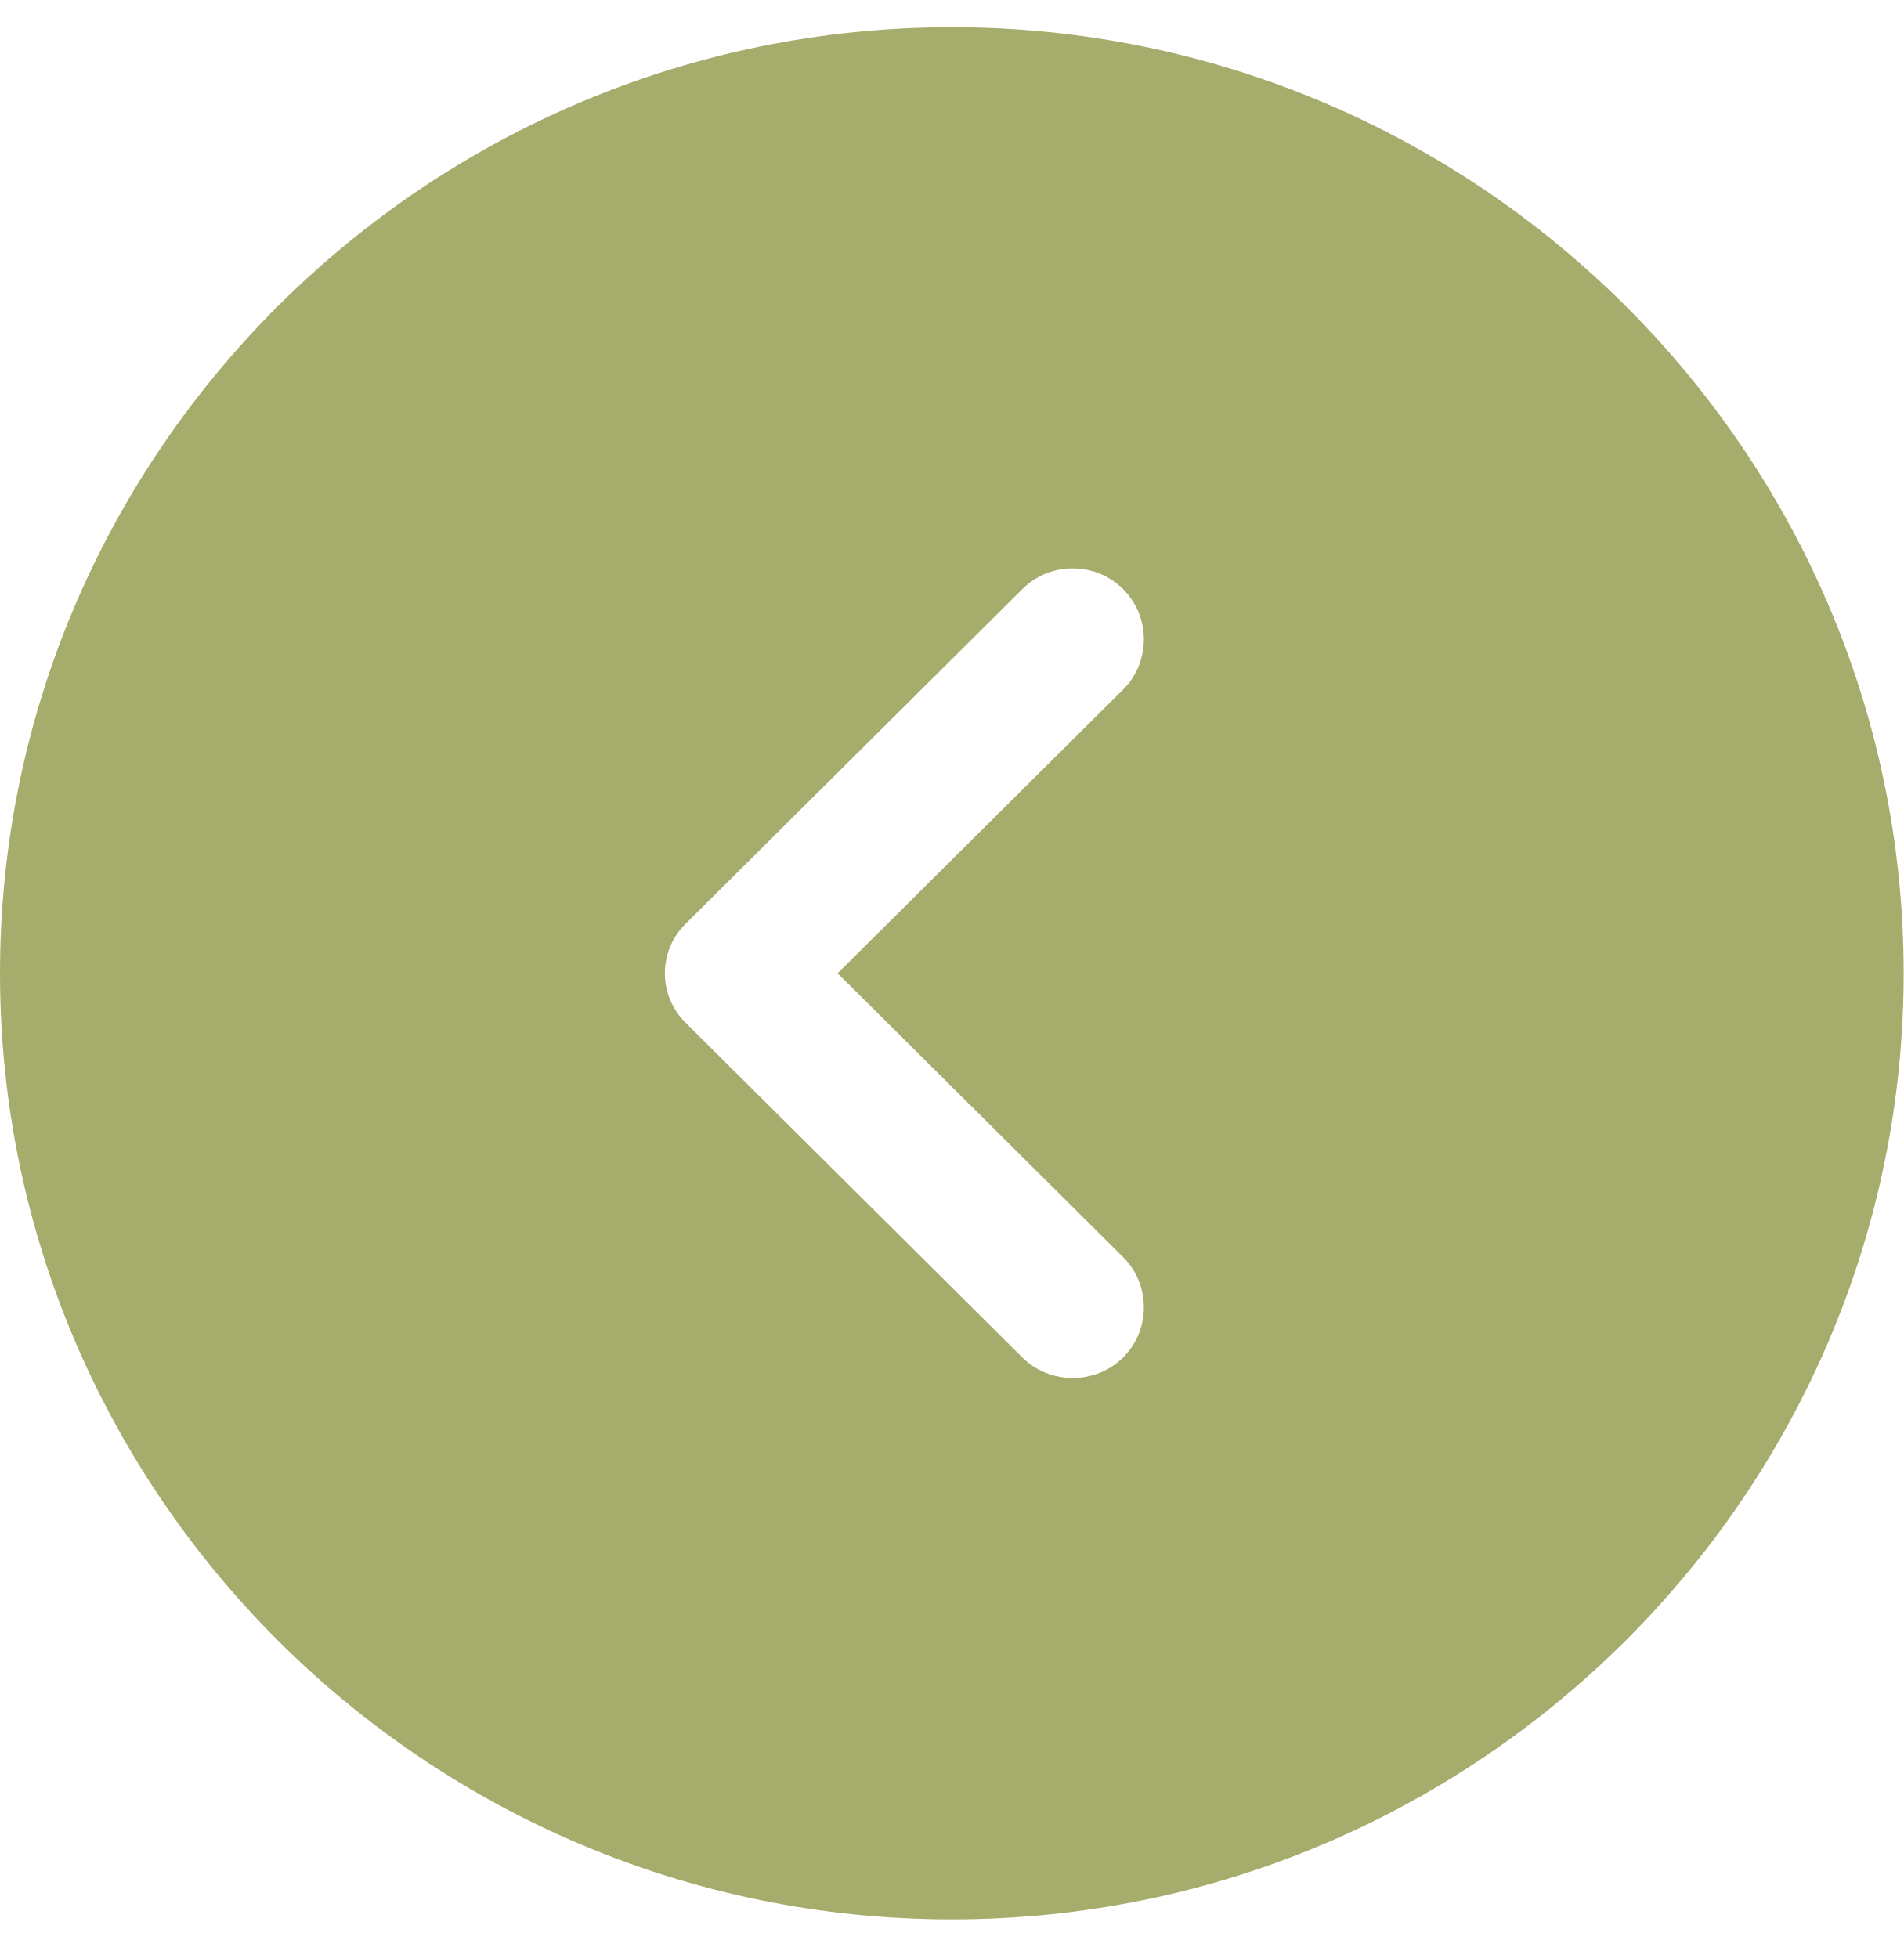
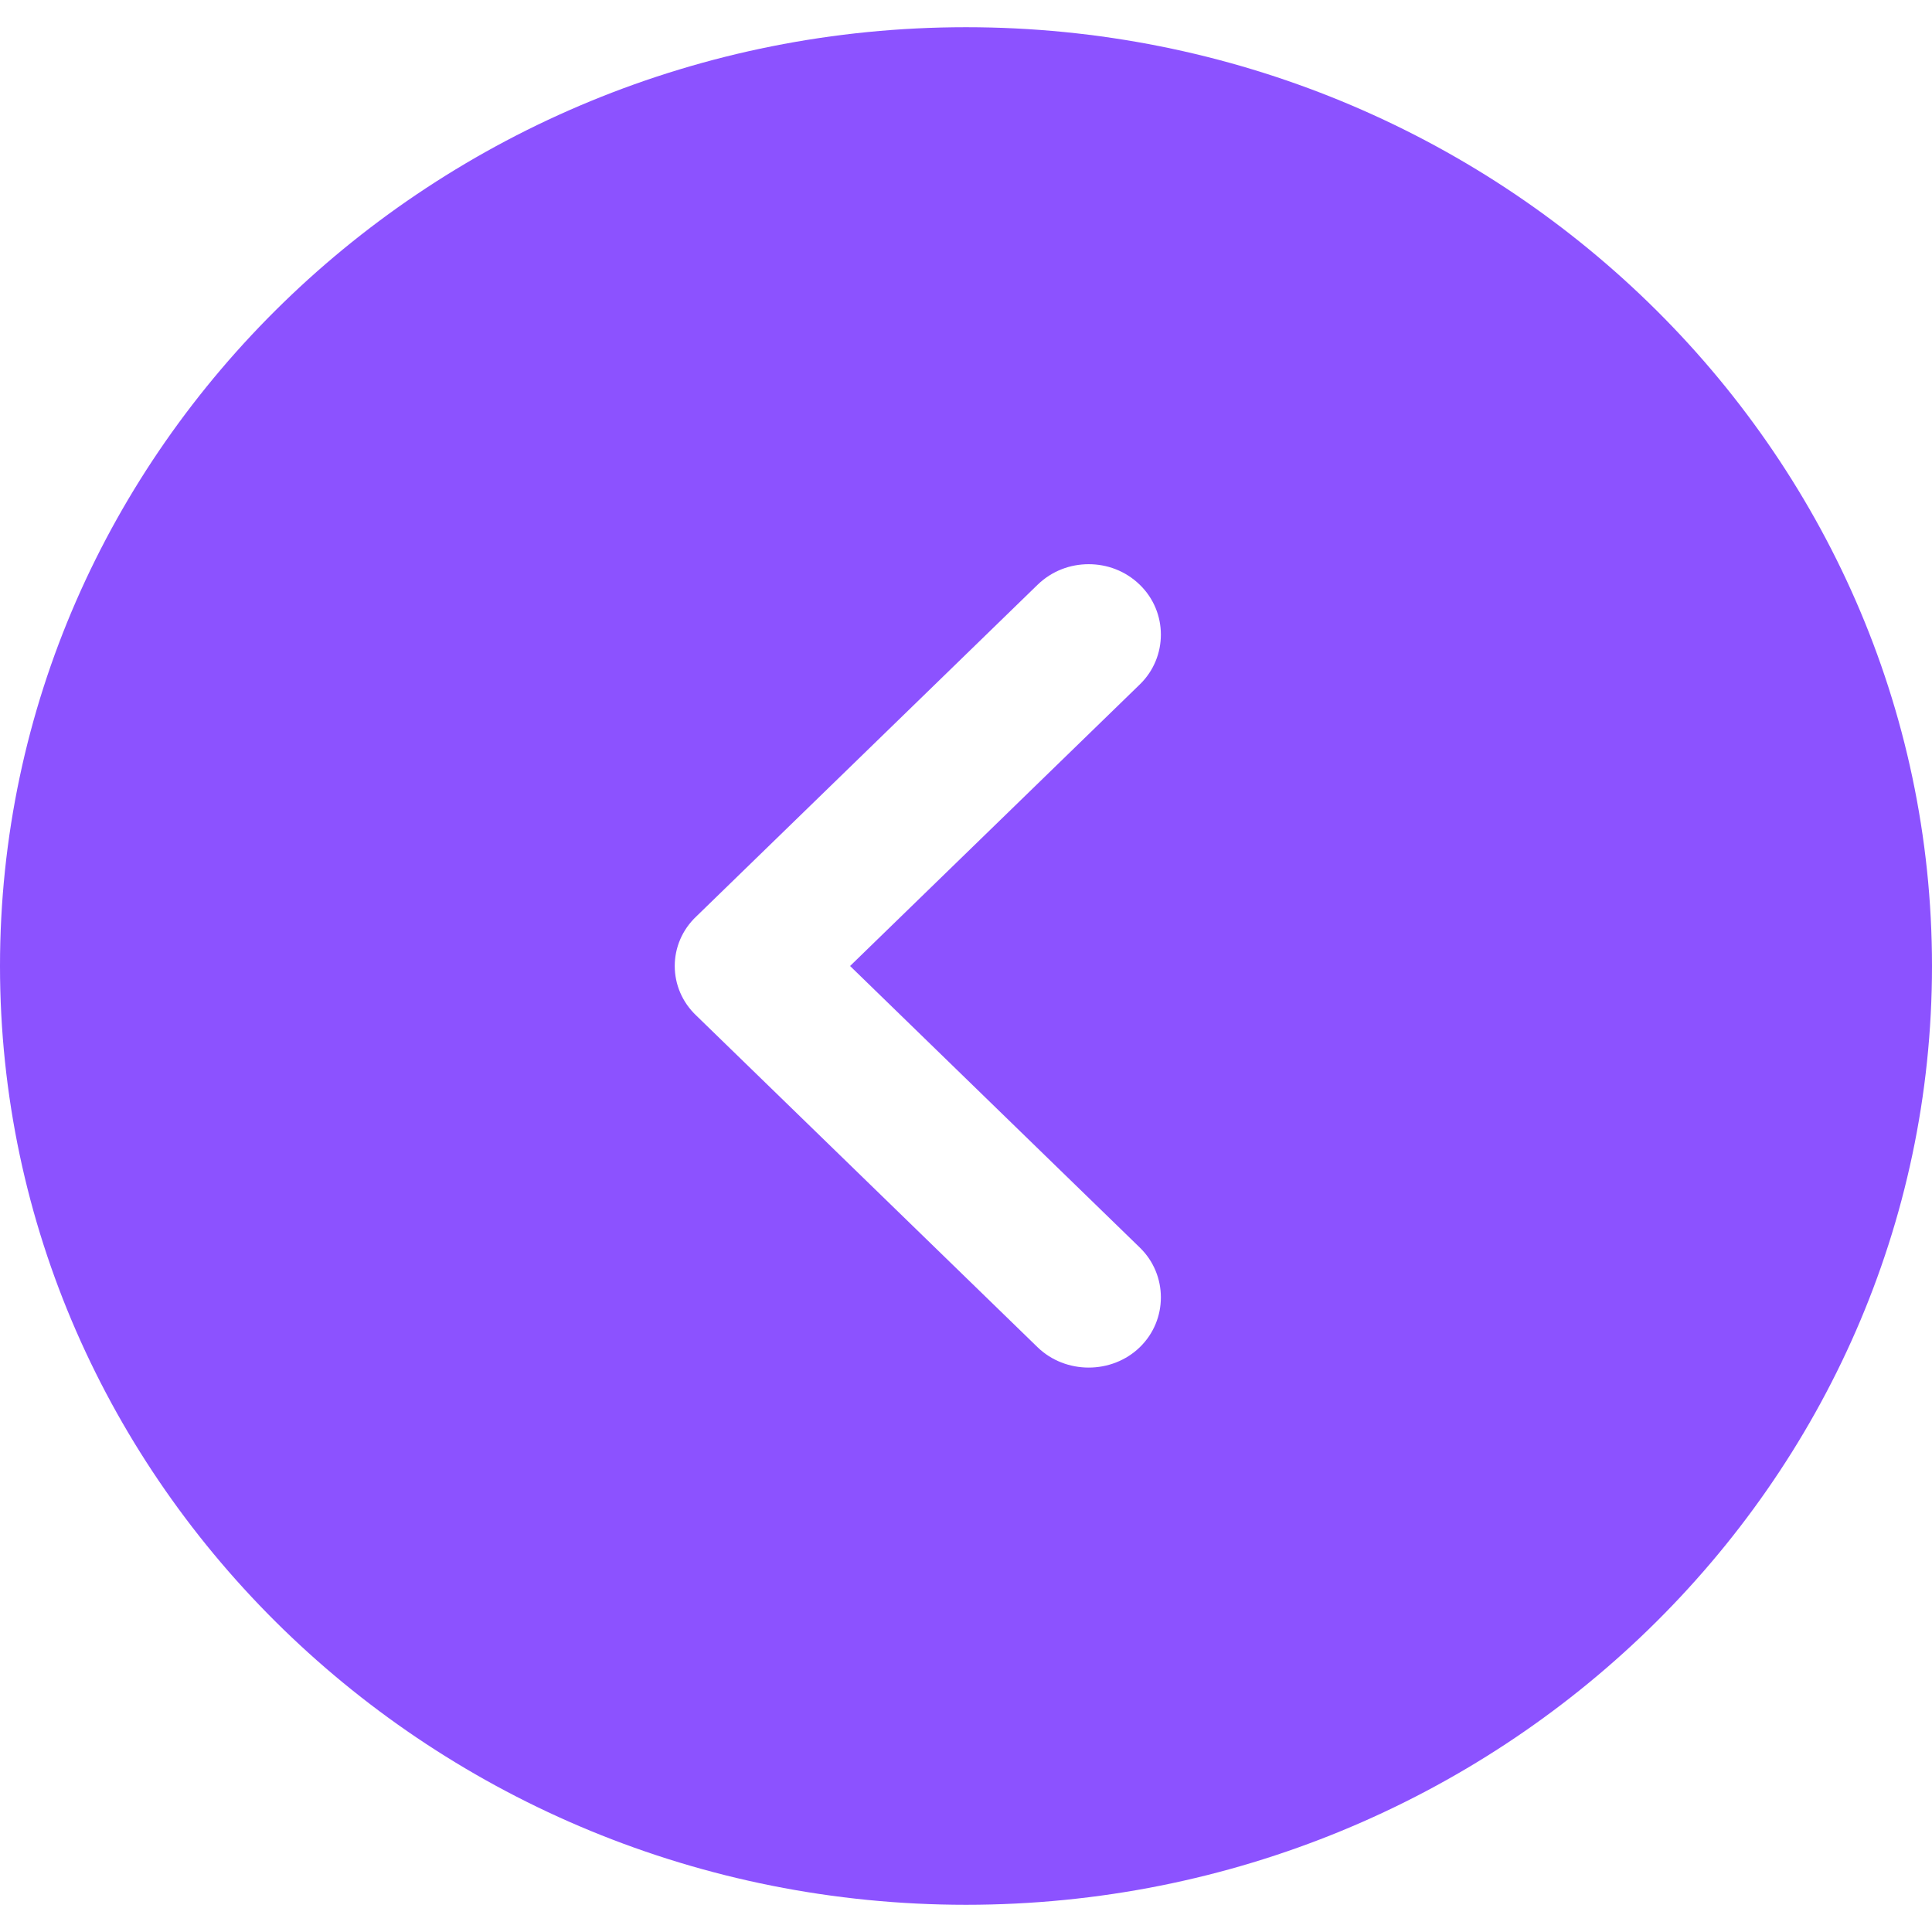
- <svg xmlns="http://www.w3.org/2000/svg" width="35" height="36" viewBox="0 0 42 42" fill="none">
-   <path d="M21 41.748C32.571 41.748 42 32.376 42 20.874C42 9.373 32.571 0 21 0C9.429 0 0 9.373 0 20.874C0 32.376 9.429 41.748 21 41.748ZM15.141 19.768L22.554 12.399C22.869 12.086 23.268 11.94 23.667 11.94C24.066 11.94 24.465 12.086 24.78 12.399C25.389 13.005 25.389 14.007 24.78 14.612L18.48 20.874L24.78 27.137C25.389 27.742 25.389 28.744 24.78 29.349C24.171 29.954 23.163 29.954 22.554 29.349L15.141 21.98C14.511 21.375 14.511 20.373 15.141 19.768Z" fill="#A6AC6B" fill-opacity="0.99" />
+ <svg xmlns="http://www.w3.org/2000/svg" width="30" height="30" viewBox="0 0 71 69" fill="none">
+   <path d="M35.5 69C55.06 69 71 53.51 71 34.5C71 15.491 55.06 0 35.5 0C15.94 0 0 15.491 0 34.5C0 53.51 15.94 69 35.5 69ZM25.596 32.672L38.127 20.493C38.66 19.976 39.334 19.734 40.008 19.734C40.683 19.734 41.358 19.976 41.89 20.493C42.919 21.494 42.919 23.15 41.89 24.15L31.24 34.5L41.89 44.85C42.919 45.85 42.919 47.507 41.89 48.507C40.861 49.508 39.157 49.508 38.127 48.507L25.596 36.329C24.53 35.328 24.53 33.672 25.596 32.672Z" fill="#8C52FF" />
</svg>
